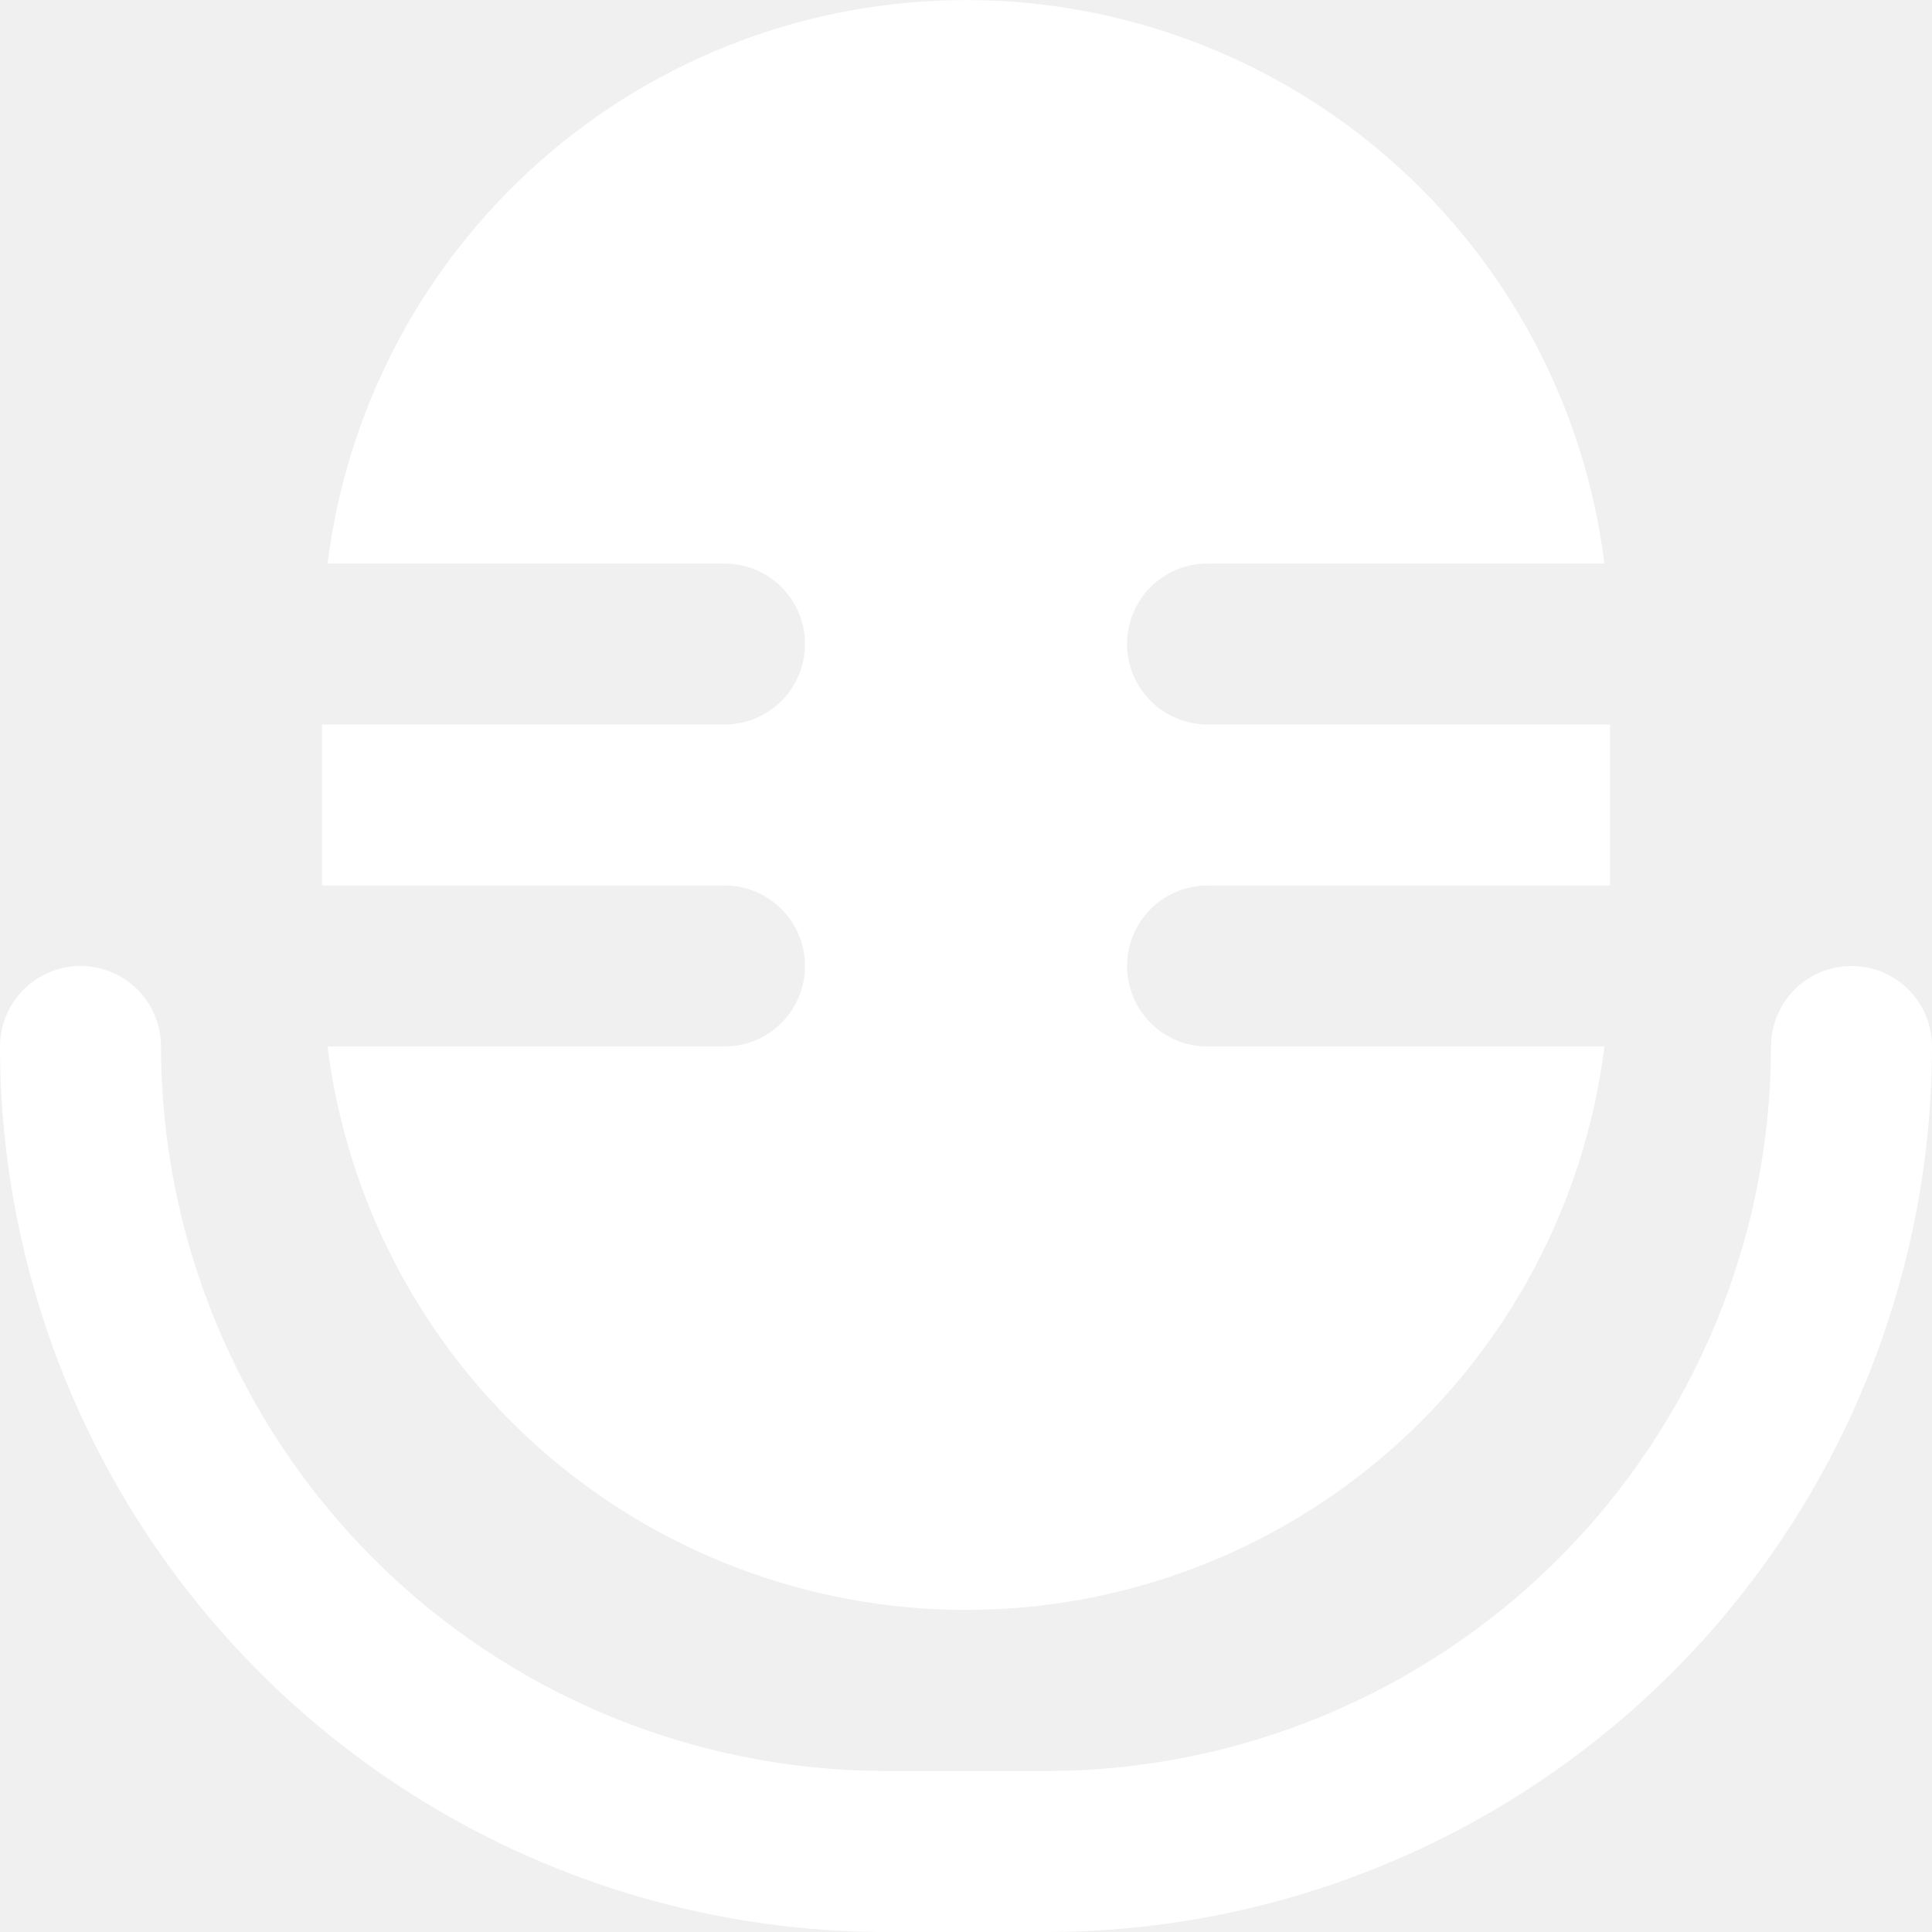
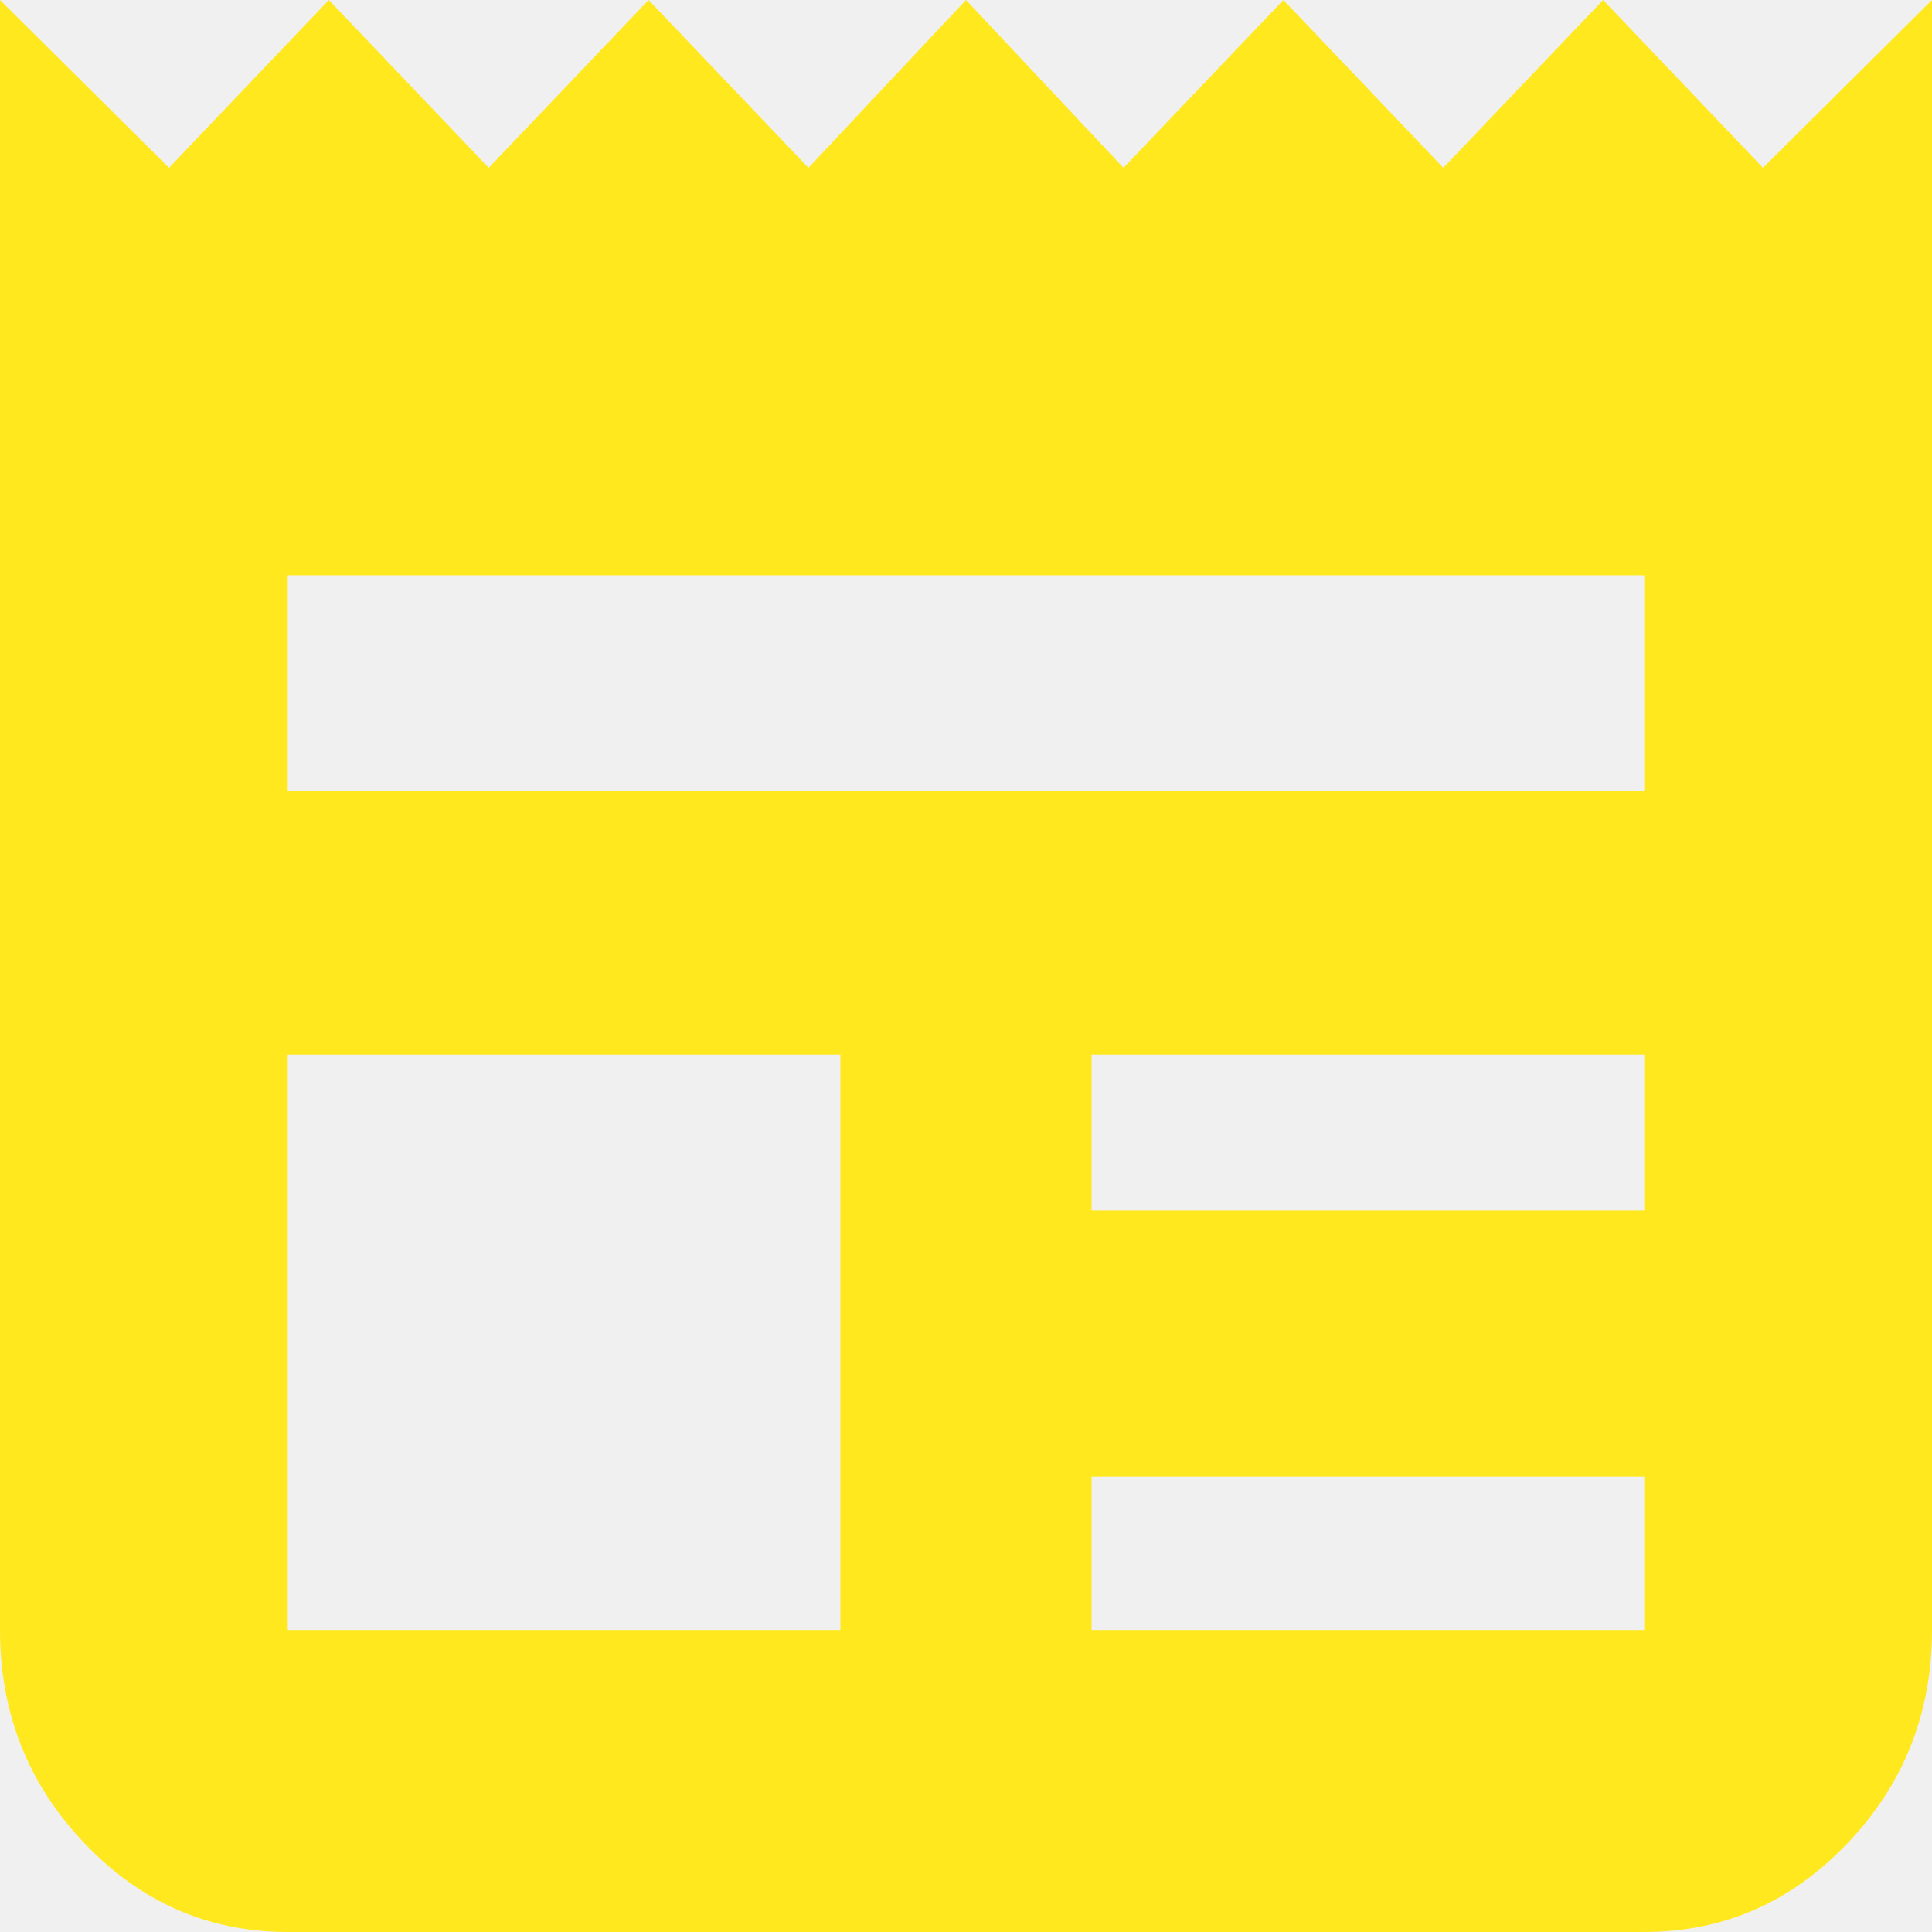
<svg xmlns="http://www.w3.org/2000/svg" width="31" height="31" viewBox="0 0 31 31" fill="none">
-   <g clip-path="url(#clip0_32_51)">
-     <path d="M18.084 15.5C18.084 15.843 18.22 16.171 18.462 16.413C18.704 16.656 19.033 16.792 19.375 16.792H25.744C25.432 19.288 24.218 21.584 22.332 23.249C20.445 24.914 18.016 25.832 15.5 25.832C12.984 25.832 10.555 24.914 8.669 23.249C6.782 21.584 5.569 19.288 5.256 16.792H11.625C11.968 16.792 12.296 16.656 12.539 16.413C12.781 16.171 12.917 15.843 12.917 15.5C12.917 15.157 12.781 14.829 12.539 14.587C12.296 14.344 11.968 14.208 11.625 14.208H5.167V11.625H11.625C11.968 11.625 12.296 11.489 12.539 11.247C12.781 11.004 12.917 10.676 12.917 10.333C12.917 9.991 12.781 9.662 12.539 9.42C12.296 9.178 11.968 9.042 11.625 9.042H5.256C5.569 6.545 6.782 4.249 8.669 2.584C10.555 0.919 12.984 0.001 15.5 0.001C18.016 0.001 20.445 0.919 22.332 2.584C24.218 4.249 25.432 6.545 25.744 9.042H19.375C19.033 9.042 18.704 9.178 18.462 9.42C18.22 9.662 18.084 9.991 18.084 10.333C18.084 10.676 18.22 11.004 18.462 11.247C18.704 11.489 19.033 11.625 19.375 11.625H25.834V14.208H19.375C19.033 14.208 18.704 14.344 18.462 14.587C18.22 14.829 18.084 15.157 18.084 15.5Z" fill="white" />
-     <path d="M1.292 15.5C1.634 15.5 1.963 15.636 2.205 15.878C2.447 16.121 2.583 16.449 2.583 16.792C2.587 19.874 3.813 22.829 5.992 25.008C8.171 27.187 11.126 28.413 14.208 28.417H16.792C19.874 28.413 22.828 27.187 25.008 25.008C27.187 22.828 28.413 19.874 28.417 16.792C28.417 16.449 28.553 16.121 28.795 15.878C29.037 15.636 29.366 15.5 29.708 15.5C30.051 15.5 30.379 15.636 30.622 15.878C30.864 16.121 31 16.449 31 16.792C30.996 20.559 29.497 24.17 26.834 26.834C24.17 29.497 20.559 30.996 16.792 31H14.208C10.441 30.996 6.83 29.497 4.166 26.834C1.503 24.17 0.004 20.559 3.8147e-06 16.792C3.8147e-06 16.449 0.136 16.121 0.378 15.878C0.621 15.636 0.949 15.5 1.292 15.5Z" fill="white" />
-   </g>
-   <defs>
-     <clipPath id="clip0_32_51">
-       <rect width="31" height="31" fill="blue" transform="matrix(-1 0 0 1 31 0)" />
-     </clipPath>
-   </defs>
+   <path d="M4.617 31C3.347 31 2.26 30.526 1.356 29.577C0.452 28.628 0 27.487 0 26.154V0L2.712 2.692L5.277 0L7.842 2.692L10.407 0L12.972 2.692L15.5 0L18.028 2.692L20.593 0L23.158 2.692L25.723 0L28.288 2.692L31 0V26.154C31 27.487 30.548 28.628 29.644 29.577C28.74 30.526 27.653 31 26.383 31H4.617ZM4.617 26.154H13.485V16.923H4.617V26.154ZM17.515 26.154H26.383V23.692H17.515V26.154ZM17.515 19.423H26.383V16.923H17.515V19.423ZM4.617 12.692H26.383V9.231H4.617V12.692Z" fill="#FFE81D" />
</svg>
